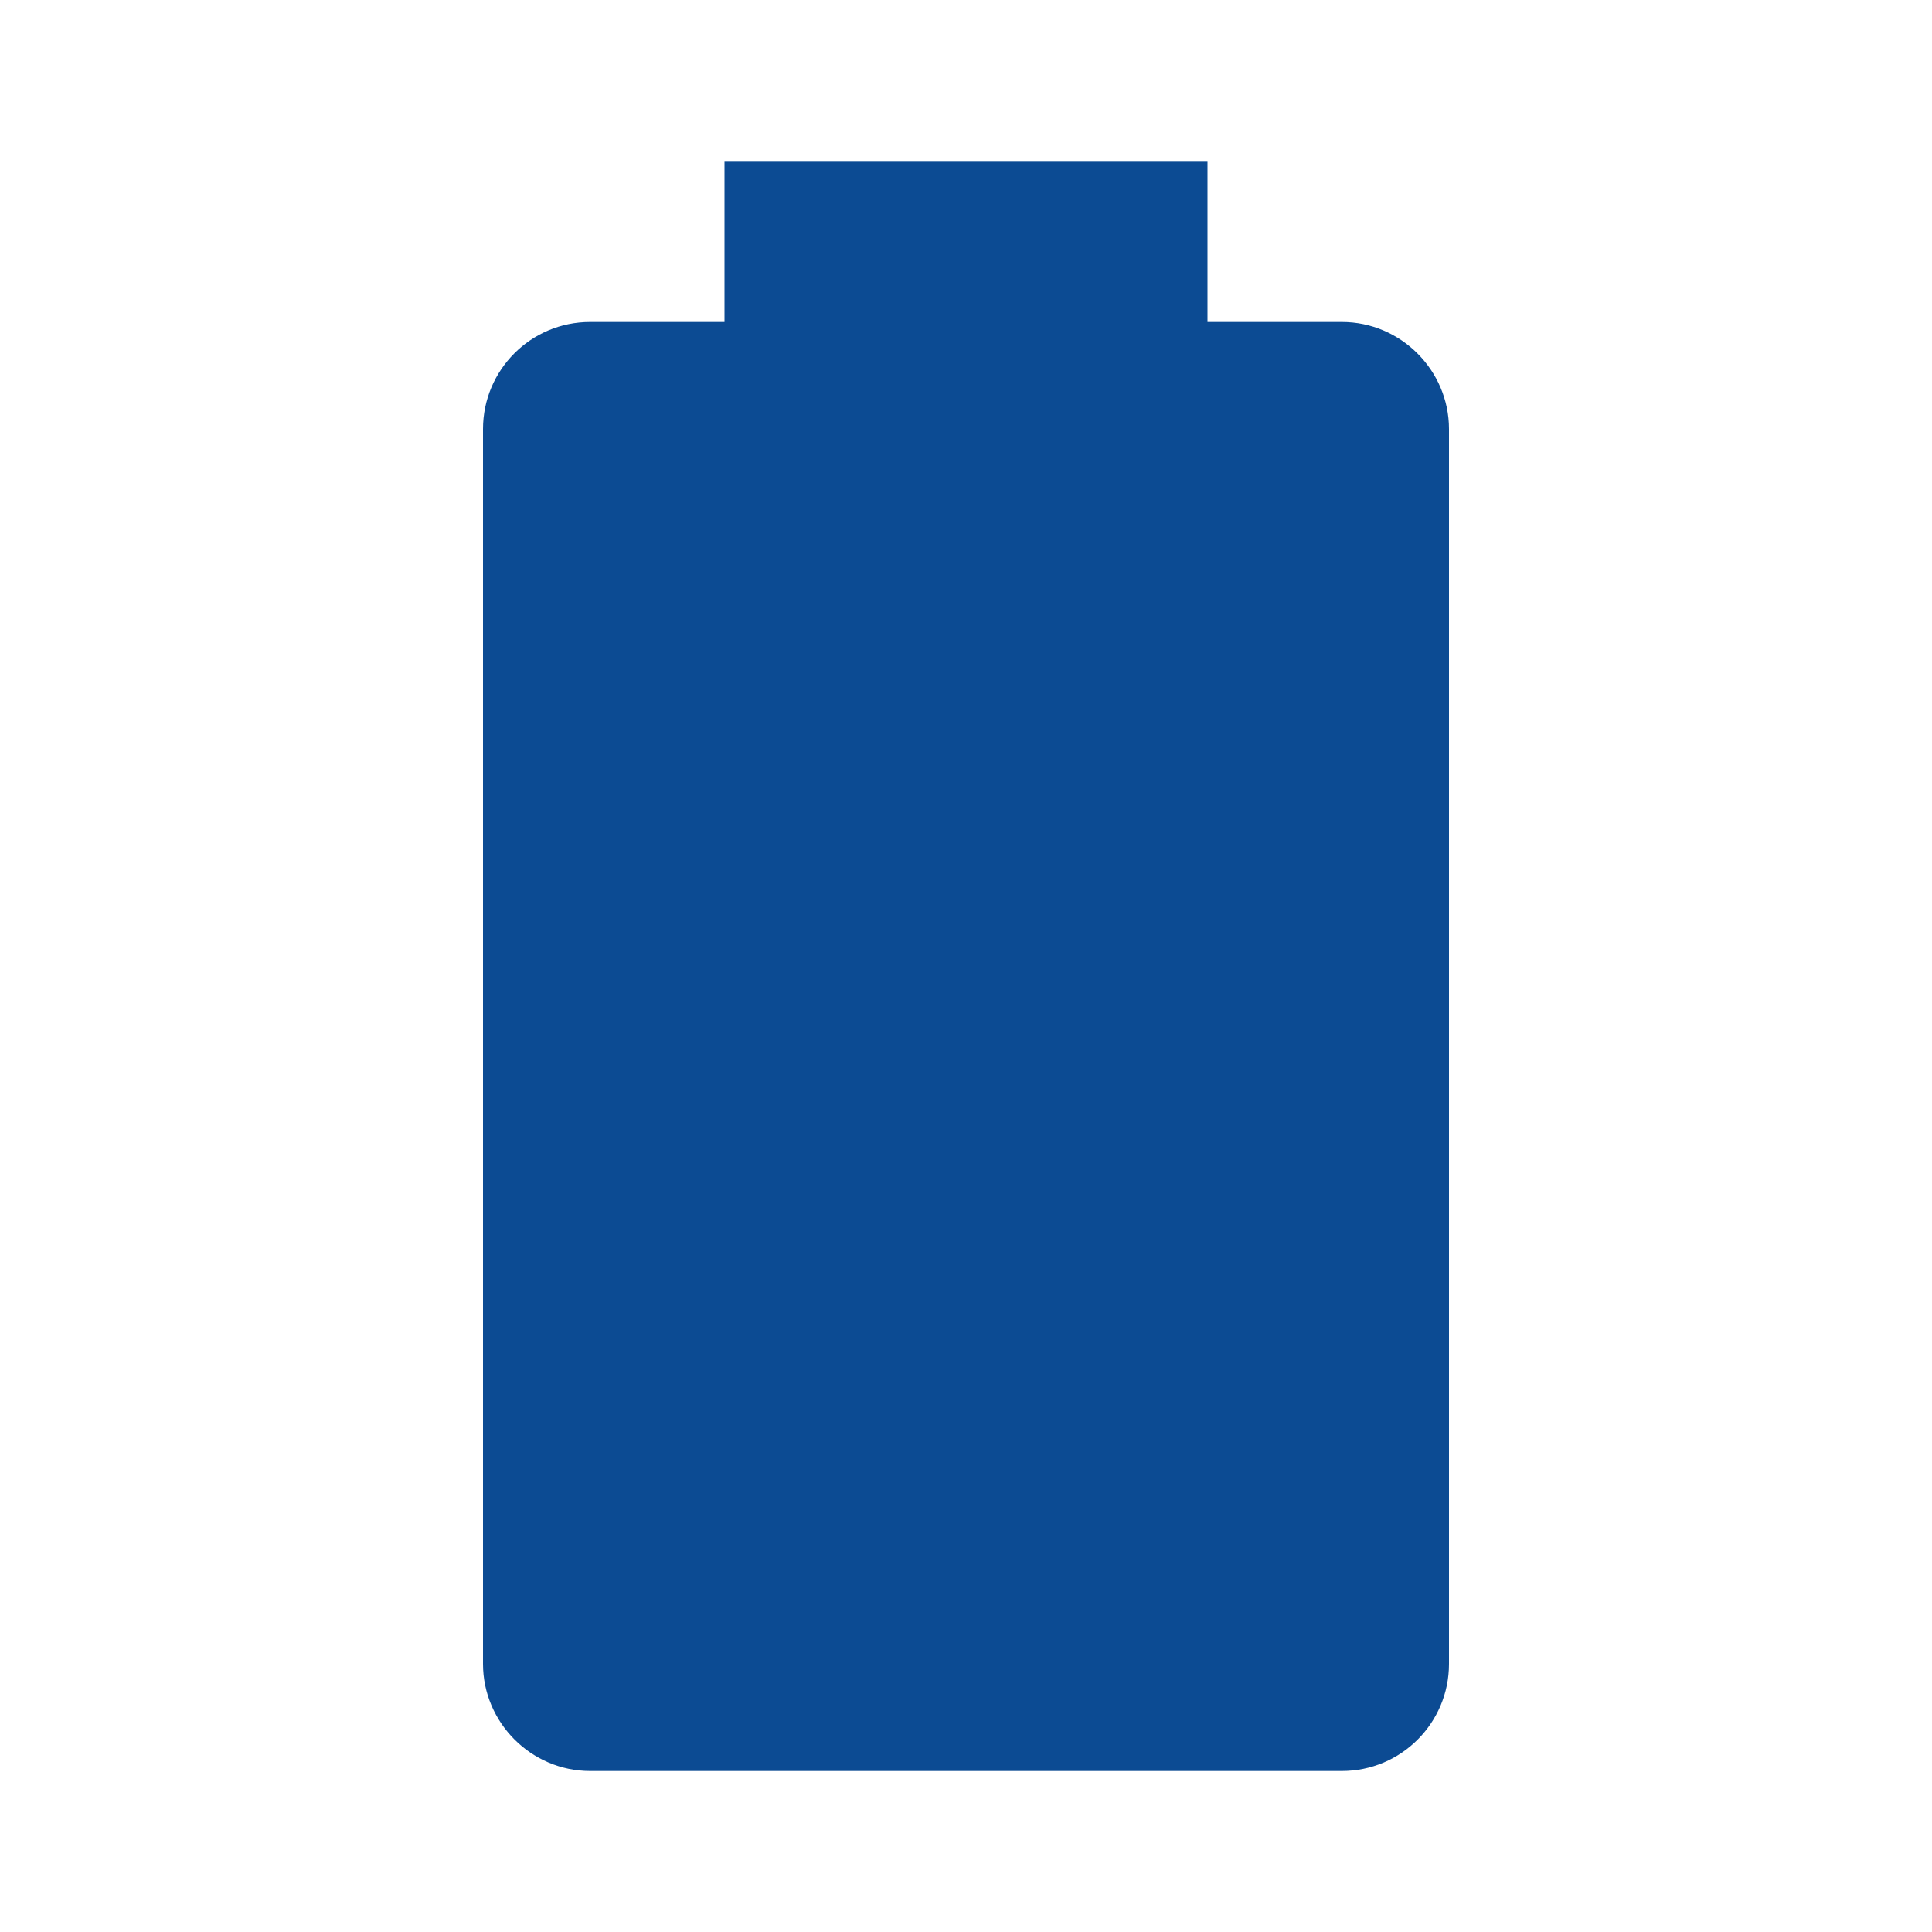
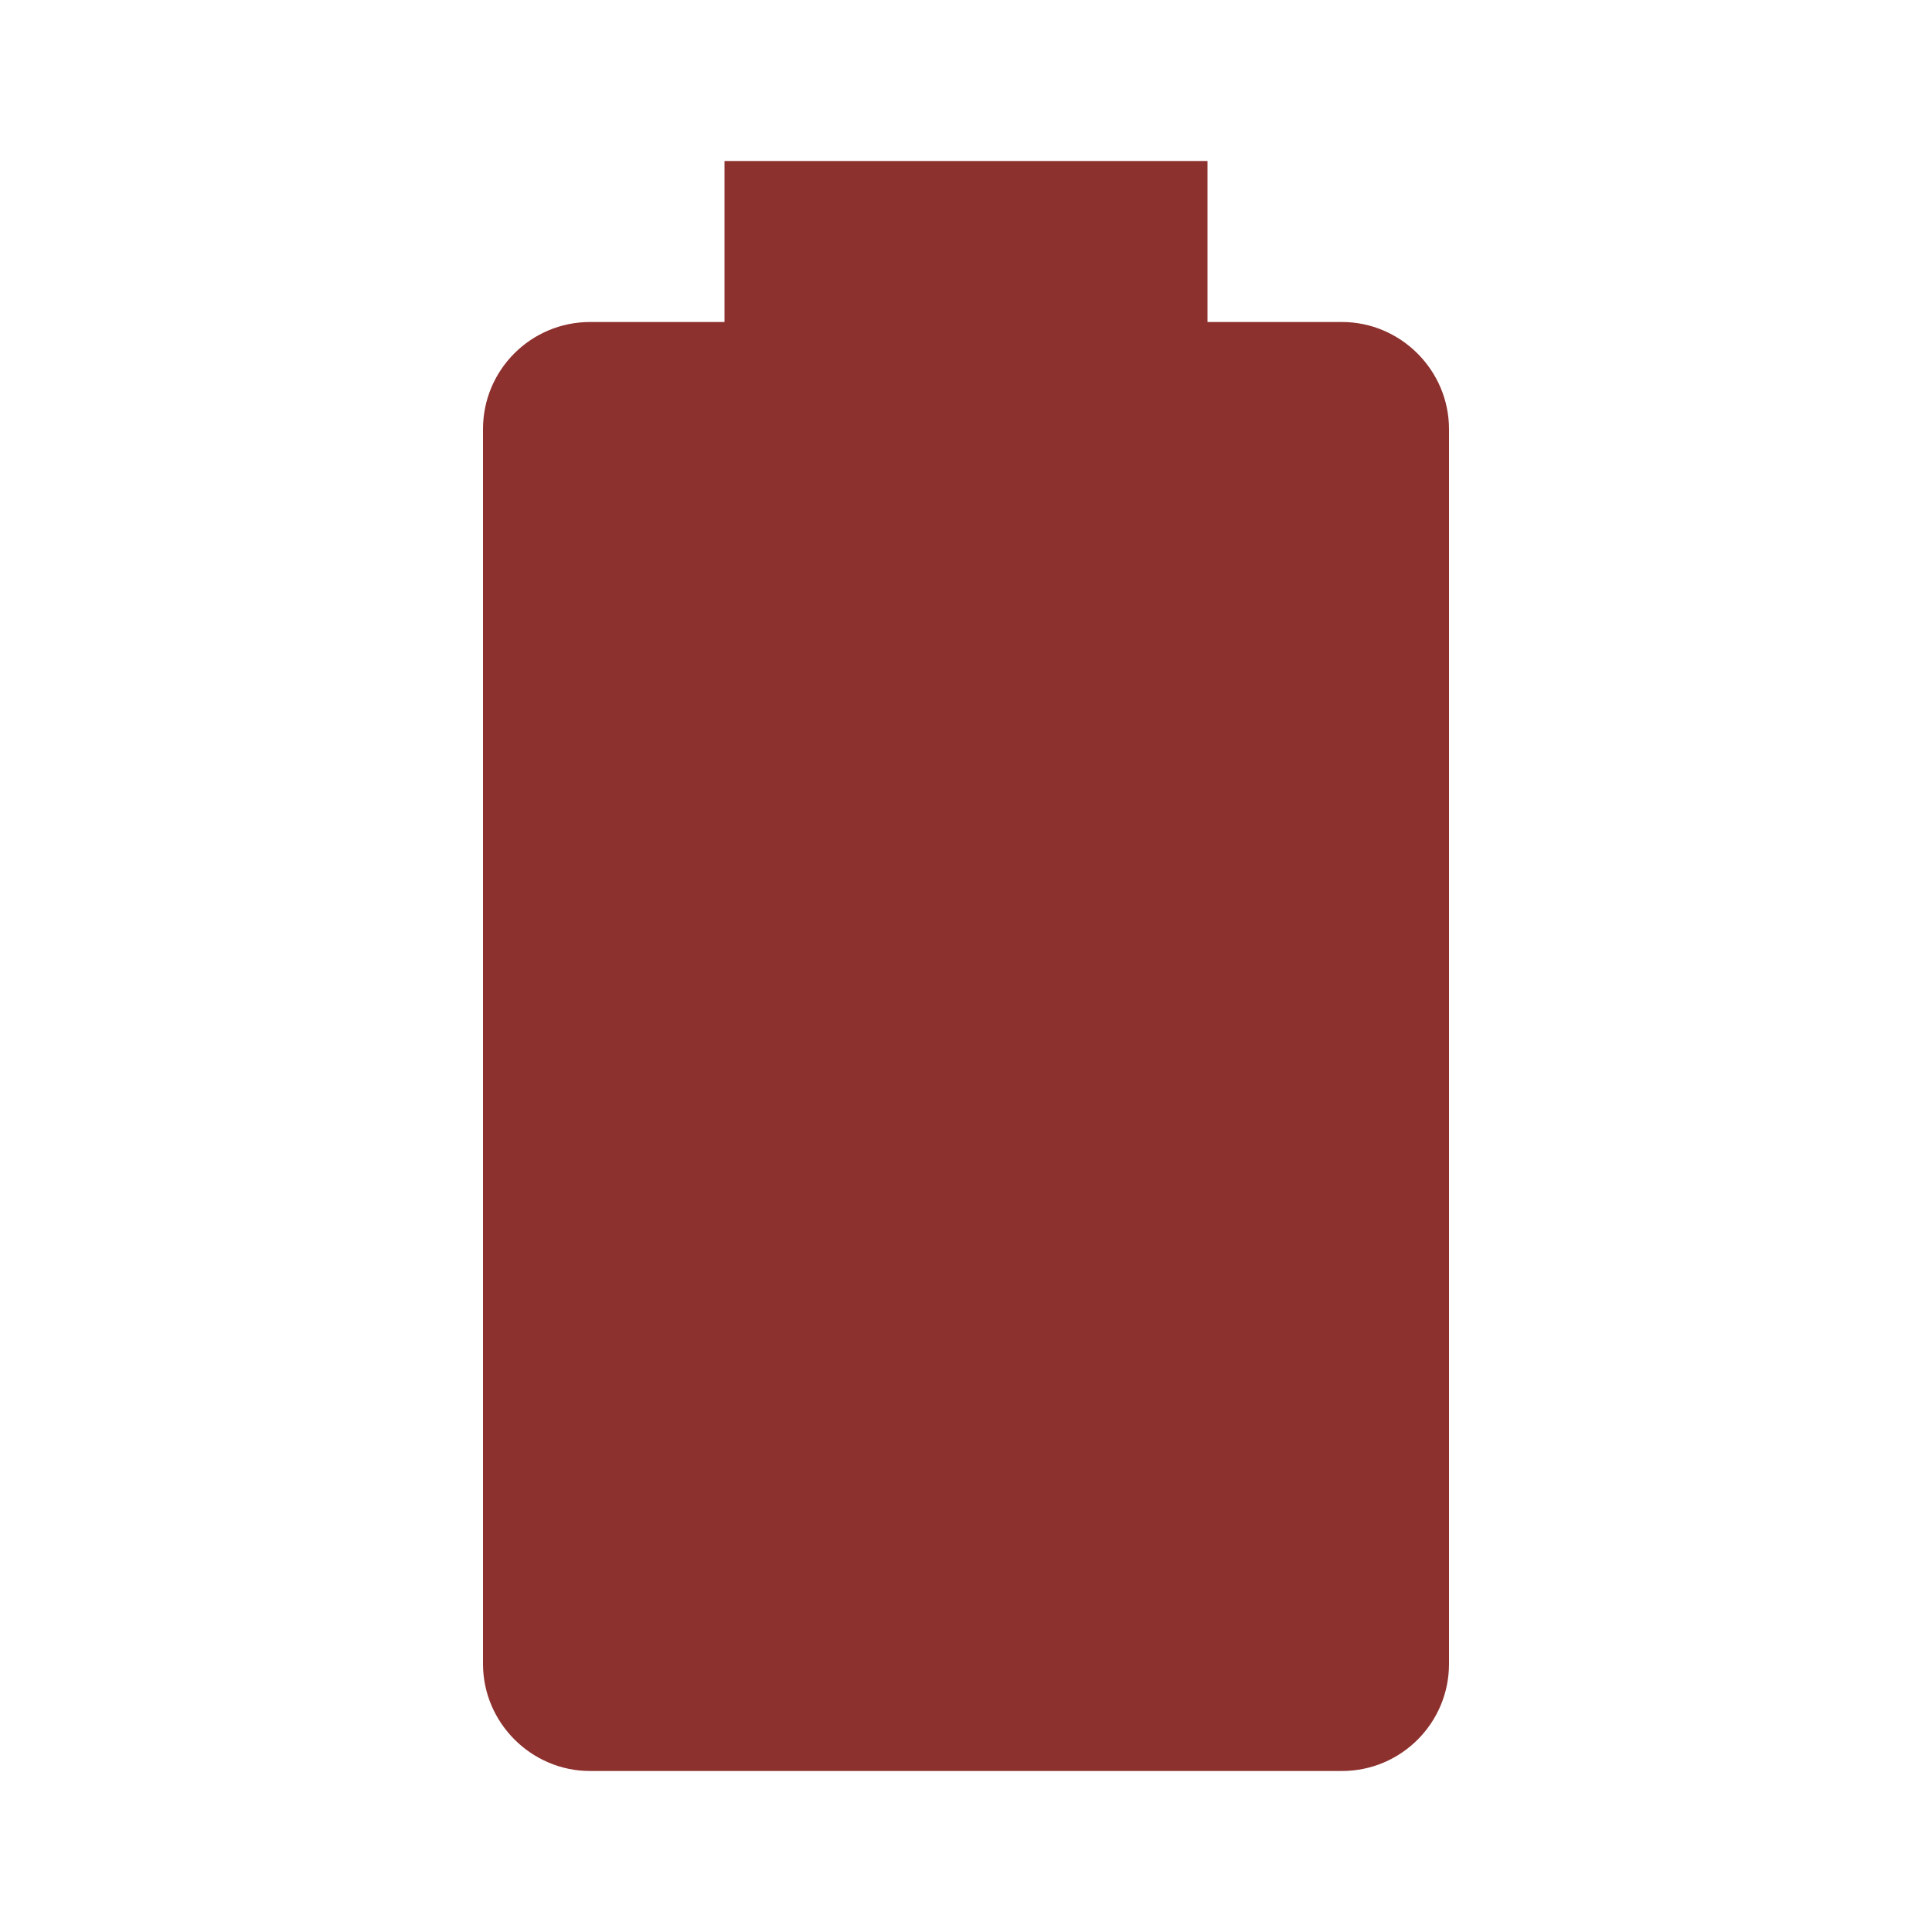
<svg xmlns="http://www.w3.org/2000/svg" viewBox="0 0 24 24">
-   <path d="M16.67,4H15V2H9V4H7.33A1.33,1.33 0 0,0 6,5.33V20.67C6,21.4 6.6,22 7.33,22H16.67A1.33,1.33 0 0,0 18,20.67V5.33C18,4.6 17.4,4 16.67,4Z" fill="#0C4B93" />
+   <path d="M16.67,4H15V2H9V4H7.33A1.33,1.33 0 0,0 6,5.33V20.67C6,21.4 6.6,22 7.33,22H16.67A1.33,1.33 0 0,0 18,20.67V5.33C18,4.6 17.4,4 16.67,4Z" fill="#8D312E" />
</svg>
